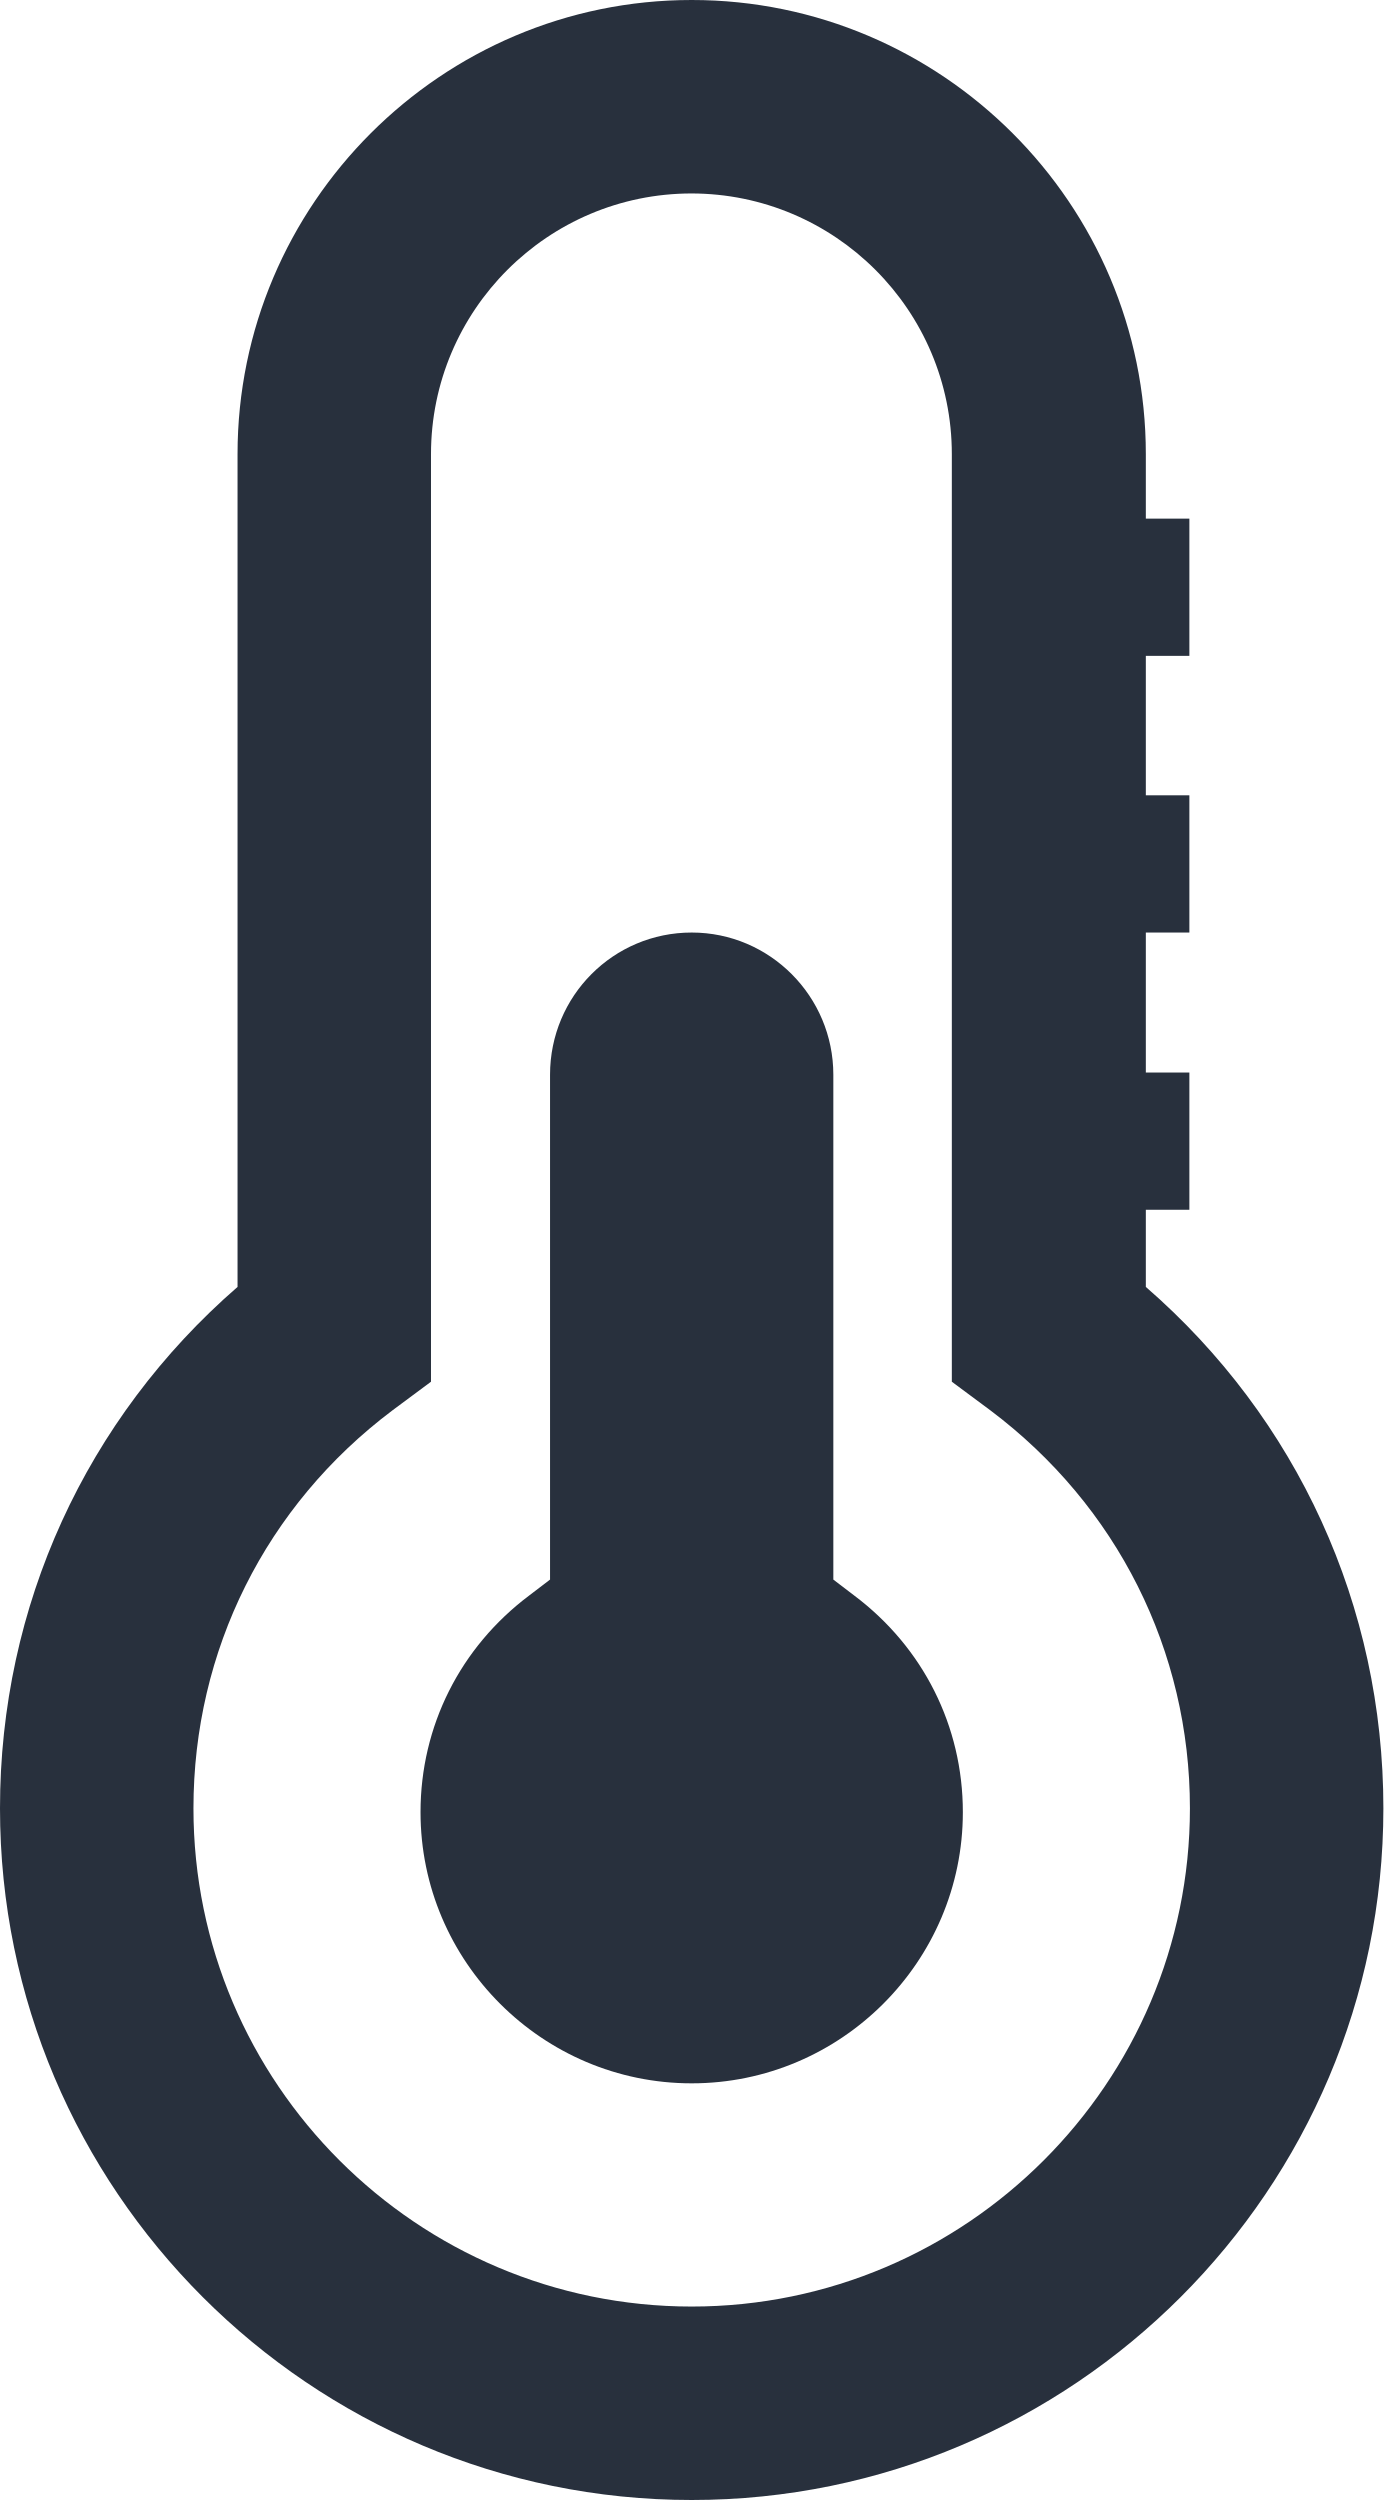
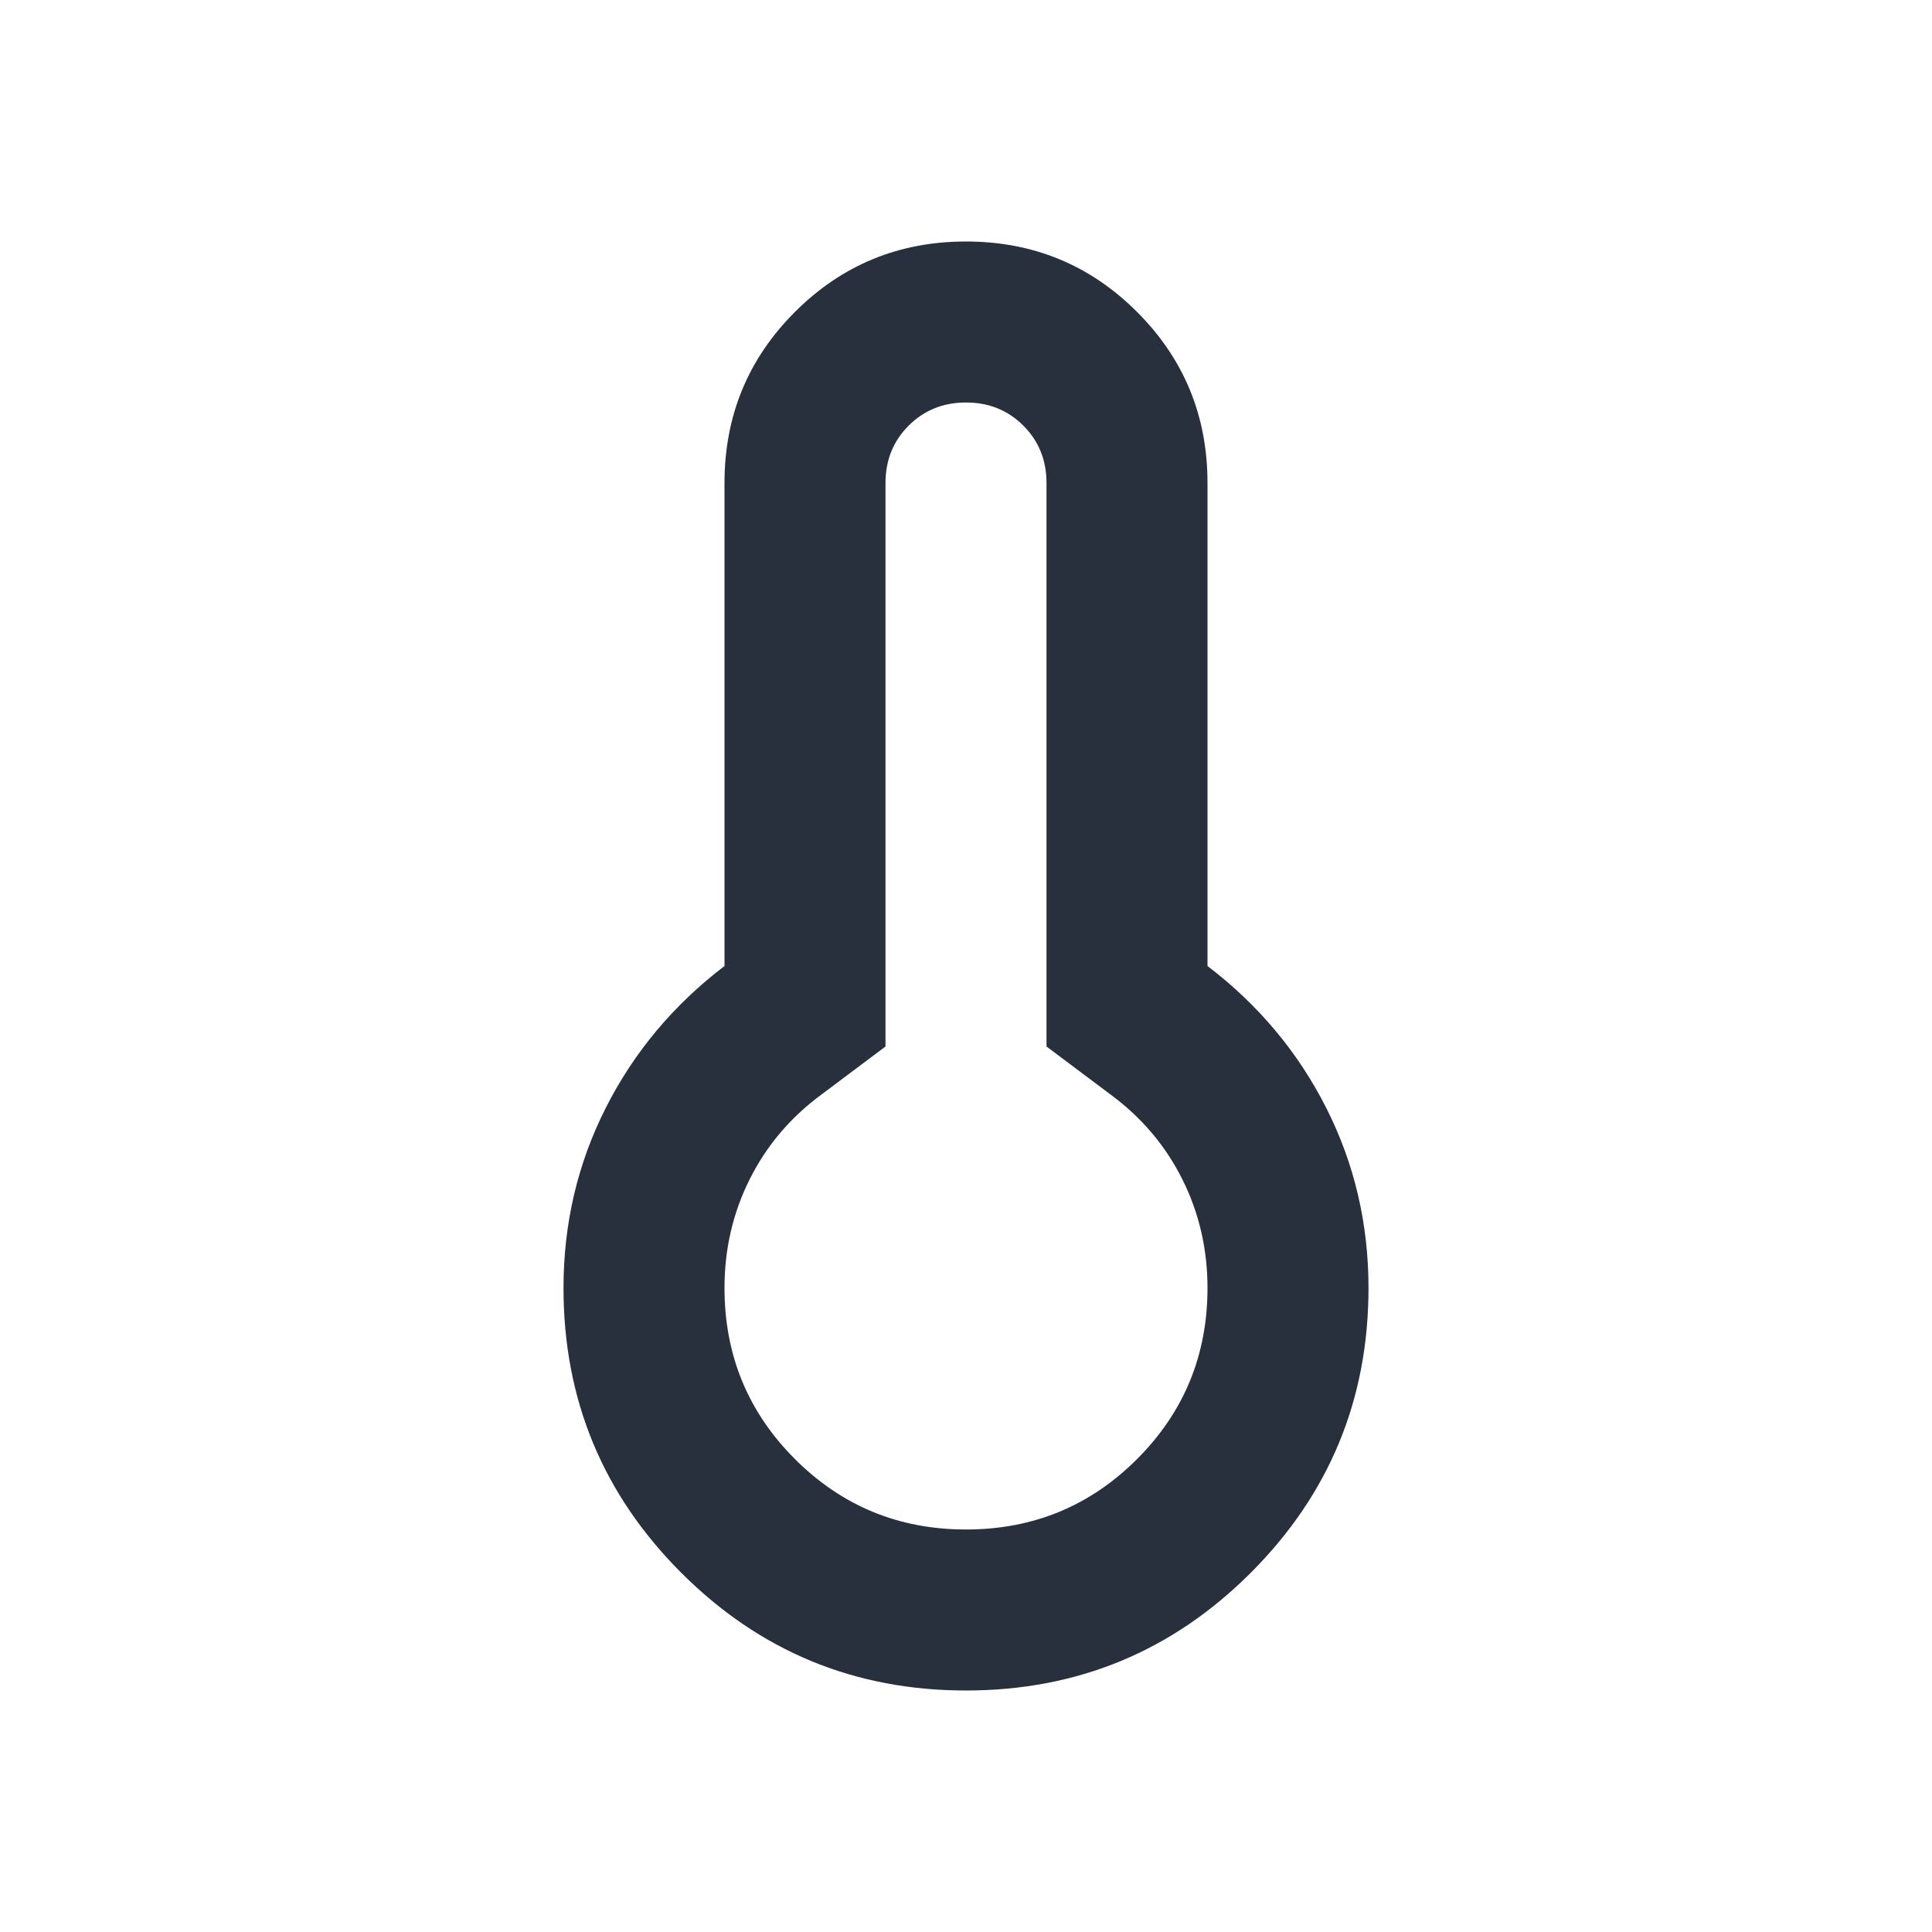
- <svg xmlns="http://www.w3.org/2000/svg" id="Layer_2" data-name="Layer 2" viewBox="0 0 25.1 45.36">
-   <defs>
-     <style>
-       .cls-1 {
-         fill: #28303d;
-         stroke-width: 0px;
-       }
-     </style>
-   </defs>
-   <g id="icons">
-     <g id="temperature">
-       <path class="cls-1" d="m12.55,16.92c-1.42,0-2.57,1.15-2.57,2.58v9.16l-.38.29c-1.25.94-1.97,2.37-1.97,3.93,0,2.71,2.21,4.92,4.92,4.92s4.92-2.21,4.92-4.92c0-1.56-.72-2.99-1.97-3.93l-.38-.29v-9.16c0-1.42-1.15-2.58-2.57-2.58Z" />
-       <path class="cls-1" d="m12.55,45.36c-6.92,0-12.55-5.63-12.55-12.55,0-3.67,1.56-7.07,4.31-9.46v-15.11C4.31,3.7,8.01,0,12.55,0s8.24,3.7,8.24,8.24v15.11c2.75,2.39,4.31,5.79,4.31,9.46,0,6.92-5.63,12.55-12.55,12.55Zm0-41.85c-2.61,0-4.73,2.12-4.73,4.73v16.83l-.7.52c-2.3,1.73-3.61,4.36-3.61,7.22,0,4.99,4.06,9.04,9.04,9.04s9.04-4.06,9.04-9.04c0-2.86-1.32-5.49-3.62-7.22l-.7-.52V8.24c0-2.61-2.12-4.73-4.73-4.73Z" />
-       <g>
-         <rect class="cls-1" x="20.15" y="9.41" width="1.43" height="2.49" />
-         <rect class="cls-1" x="20.15" y="14.43" width="1.43" height="2.49" />
-         <rect class="cls-1" x="20.15" y="19.46" width="1.43" height="2.49" />
-       </g>
-     </g>
-   </g>
+ <svg xmlns="http://www.w3.org/2000/svg" height="24px" viewBox="0 -960 960 960" width="24px" fill="#28303d">
+   <path d="M480-120q-83 0-141.5-58.5T280-320q0-48 21-89.5t59-70.5v-240q0-50 35-85t85-35q50 0 85 35t35 85v240q38 29 59 70.5t21 89.5q0 83-58.5 141.5T480-120Zm0-80q50 0 85-35t35-85q0-29-12.5-54T552-416l-32-24v-280q0-17-11.5-28.5T480-760q-17 0-28.5 11.5T440-720v280l-32 24q-23 17-35.5 42T360-320q0 50 35 85t85 35Zm0-120Z" />
</svg>
